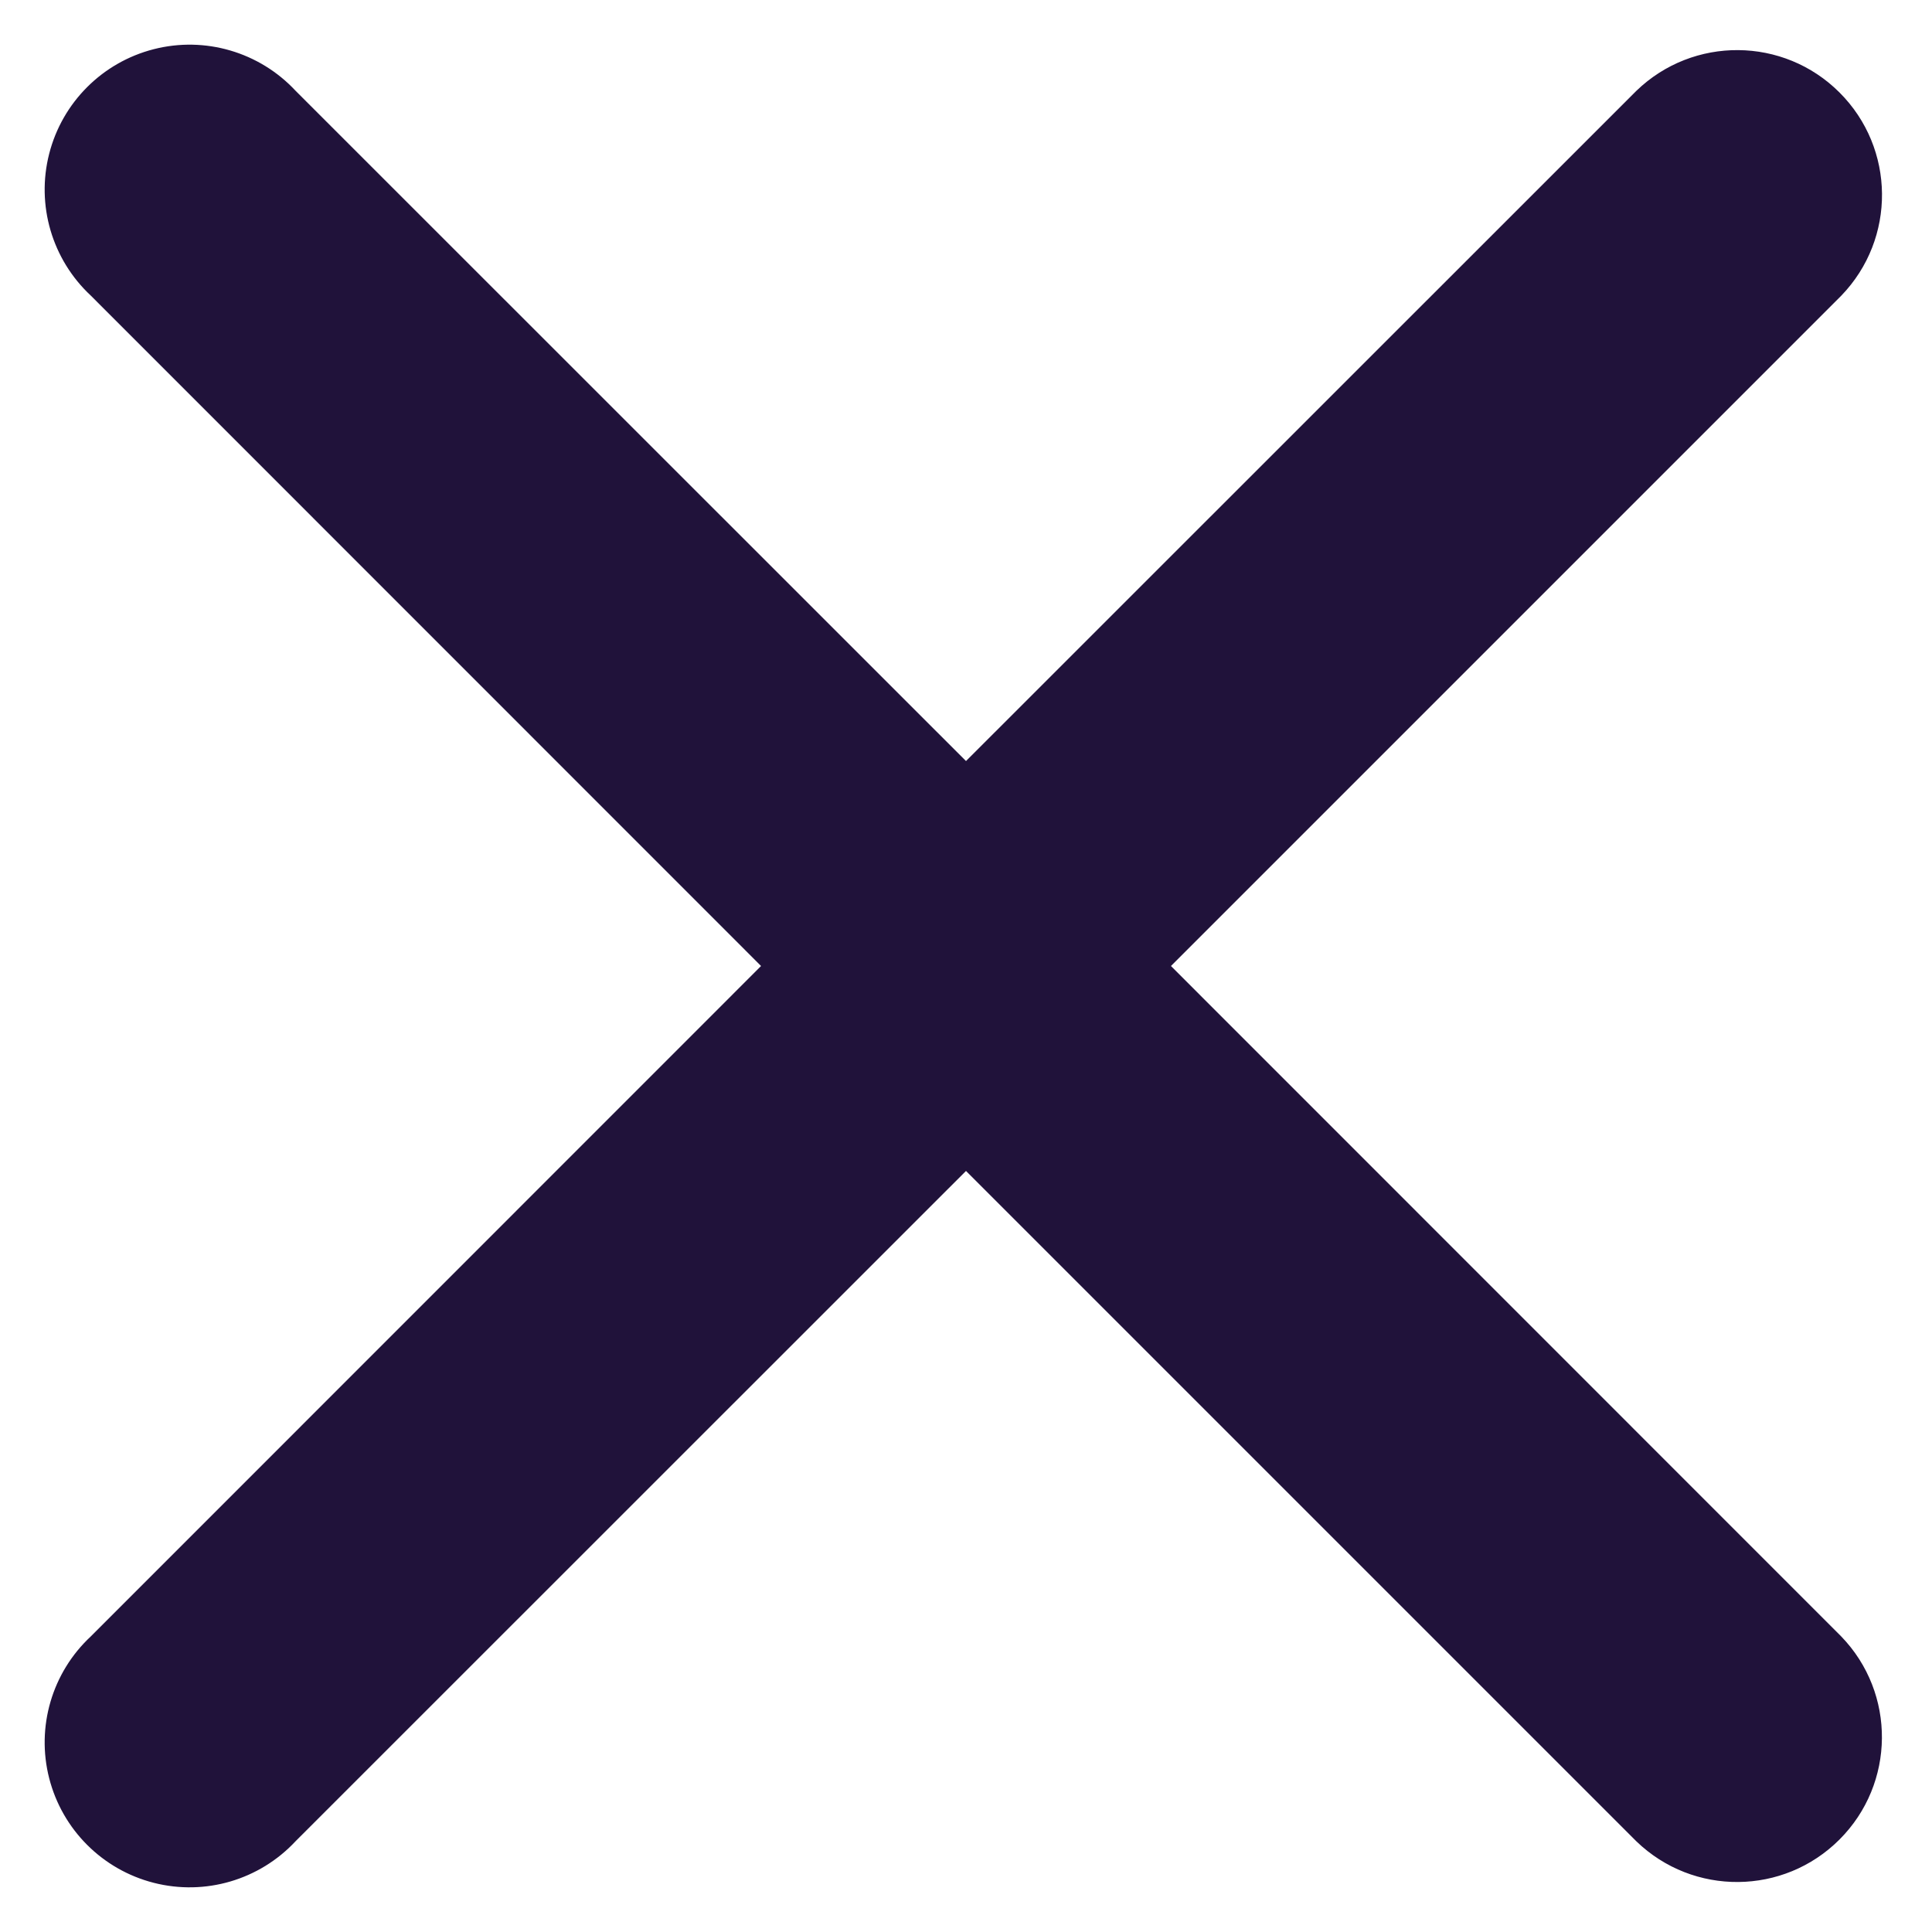
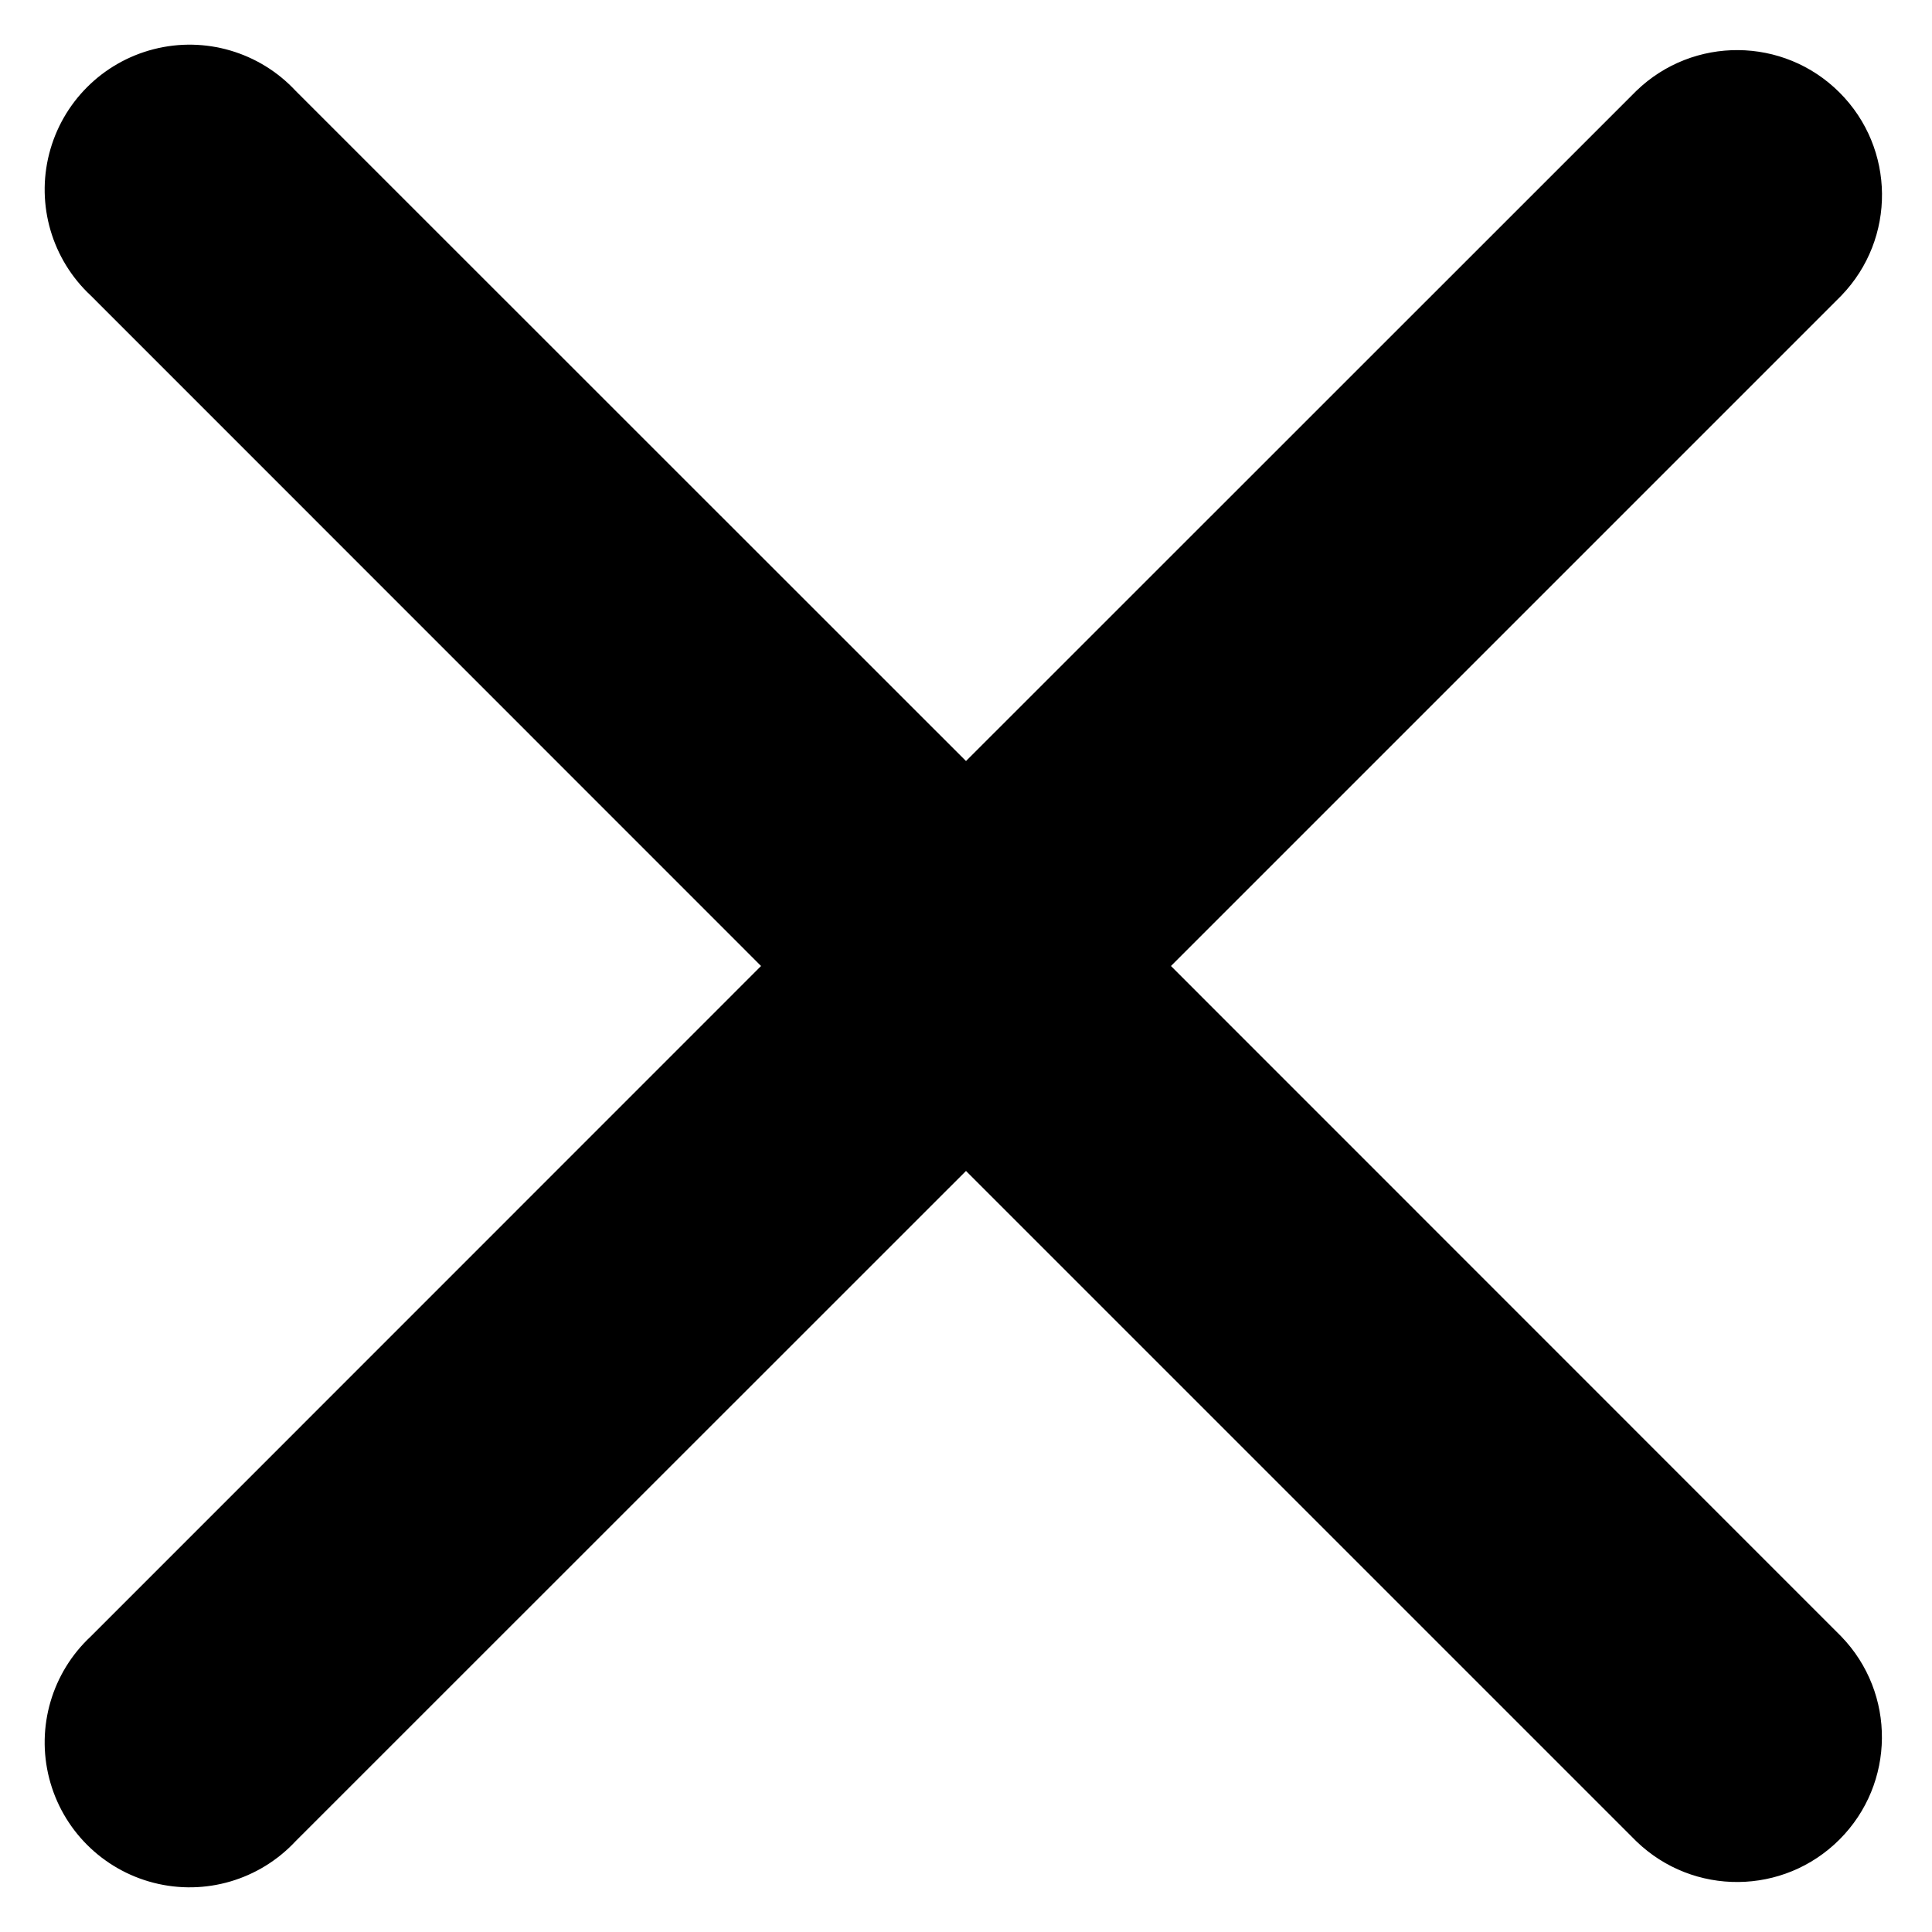
<svg xmlns="http://www.w3.org/2000/svg" width="24" height="24" viewBox="0 0 24 24" fill="none">
-   <path d="M14.546 12L22.874 3.672C23.556 2.965 23.546 1.843 22.851 1.149C22.157 0.455 21.034 0.446 20.328 1.128L12 9.454L3.672 1.128C3.223 0.646 2.547 0.448 1.91 0.611C1.272 0.774 0.774 1.272 0.611 1.91C0.448 2.547 0.646 3.223 1.128 3.672L9.454 12L1.128 20.328C0.646 20.777 0.448 21.453 0.611 22.09C0.774 22.728 1.272 23.226 1.91 23.389C2.547 23.552 3.223 23.354 3.672 22.872L12 14.546L20.328 22.874C21.035 23.556 22.157 23.546 22.851 22.851C23.545 22.157 23.555 21.034 22.872 20.328L14.546 12Z" fill="#20123A" />
+   <path d="M14.546 12L22.874 3.672C23.556 2.965 23.546 1.843 22.851 1.149C22.157 0.455 21.034 0.446 20.328 1.128L12 9.454L3.672 1.128C3.223 0.646 2.547 0.448 1.91 0.611C1.272 0.774 0.774 1.272 0.611 1.91C0.448 2.547 0.646 3.223 1.128 3.672L9.454 12L1.128 20.328C0.646 20.777 0.448 21.453 0.611 22.09C0.774 22.728 1.272 23.226 1.91 23.389C2.547 23.552 3.223 23.354 3.672 22.872L12 14.546L20.328 22.874C21.035 23.556 22.157 23.546 22.851 22.851C23.545 22.157 23.555 21.034 22.872 20.328L14.546 12Z" fill="currentColor" />
</svg>
